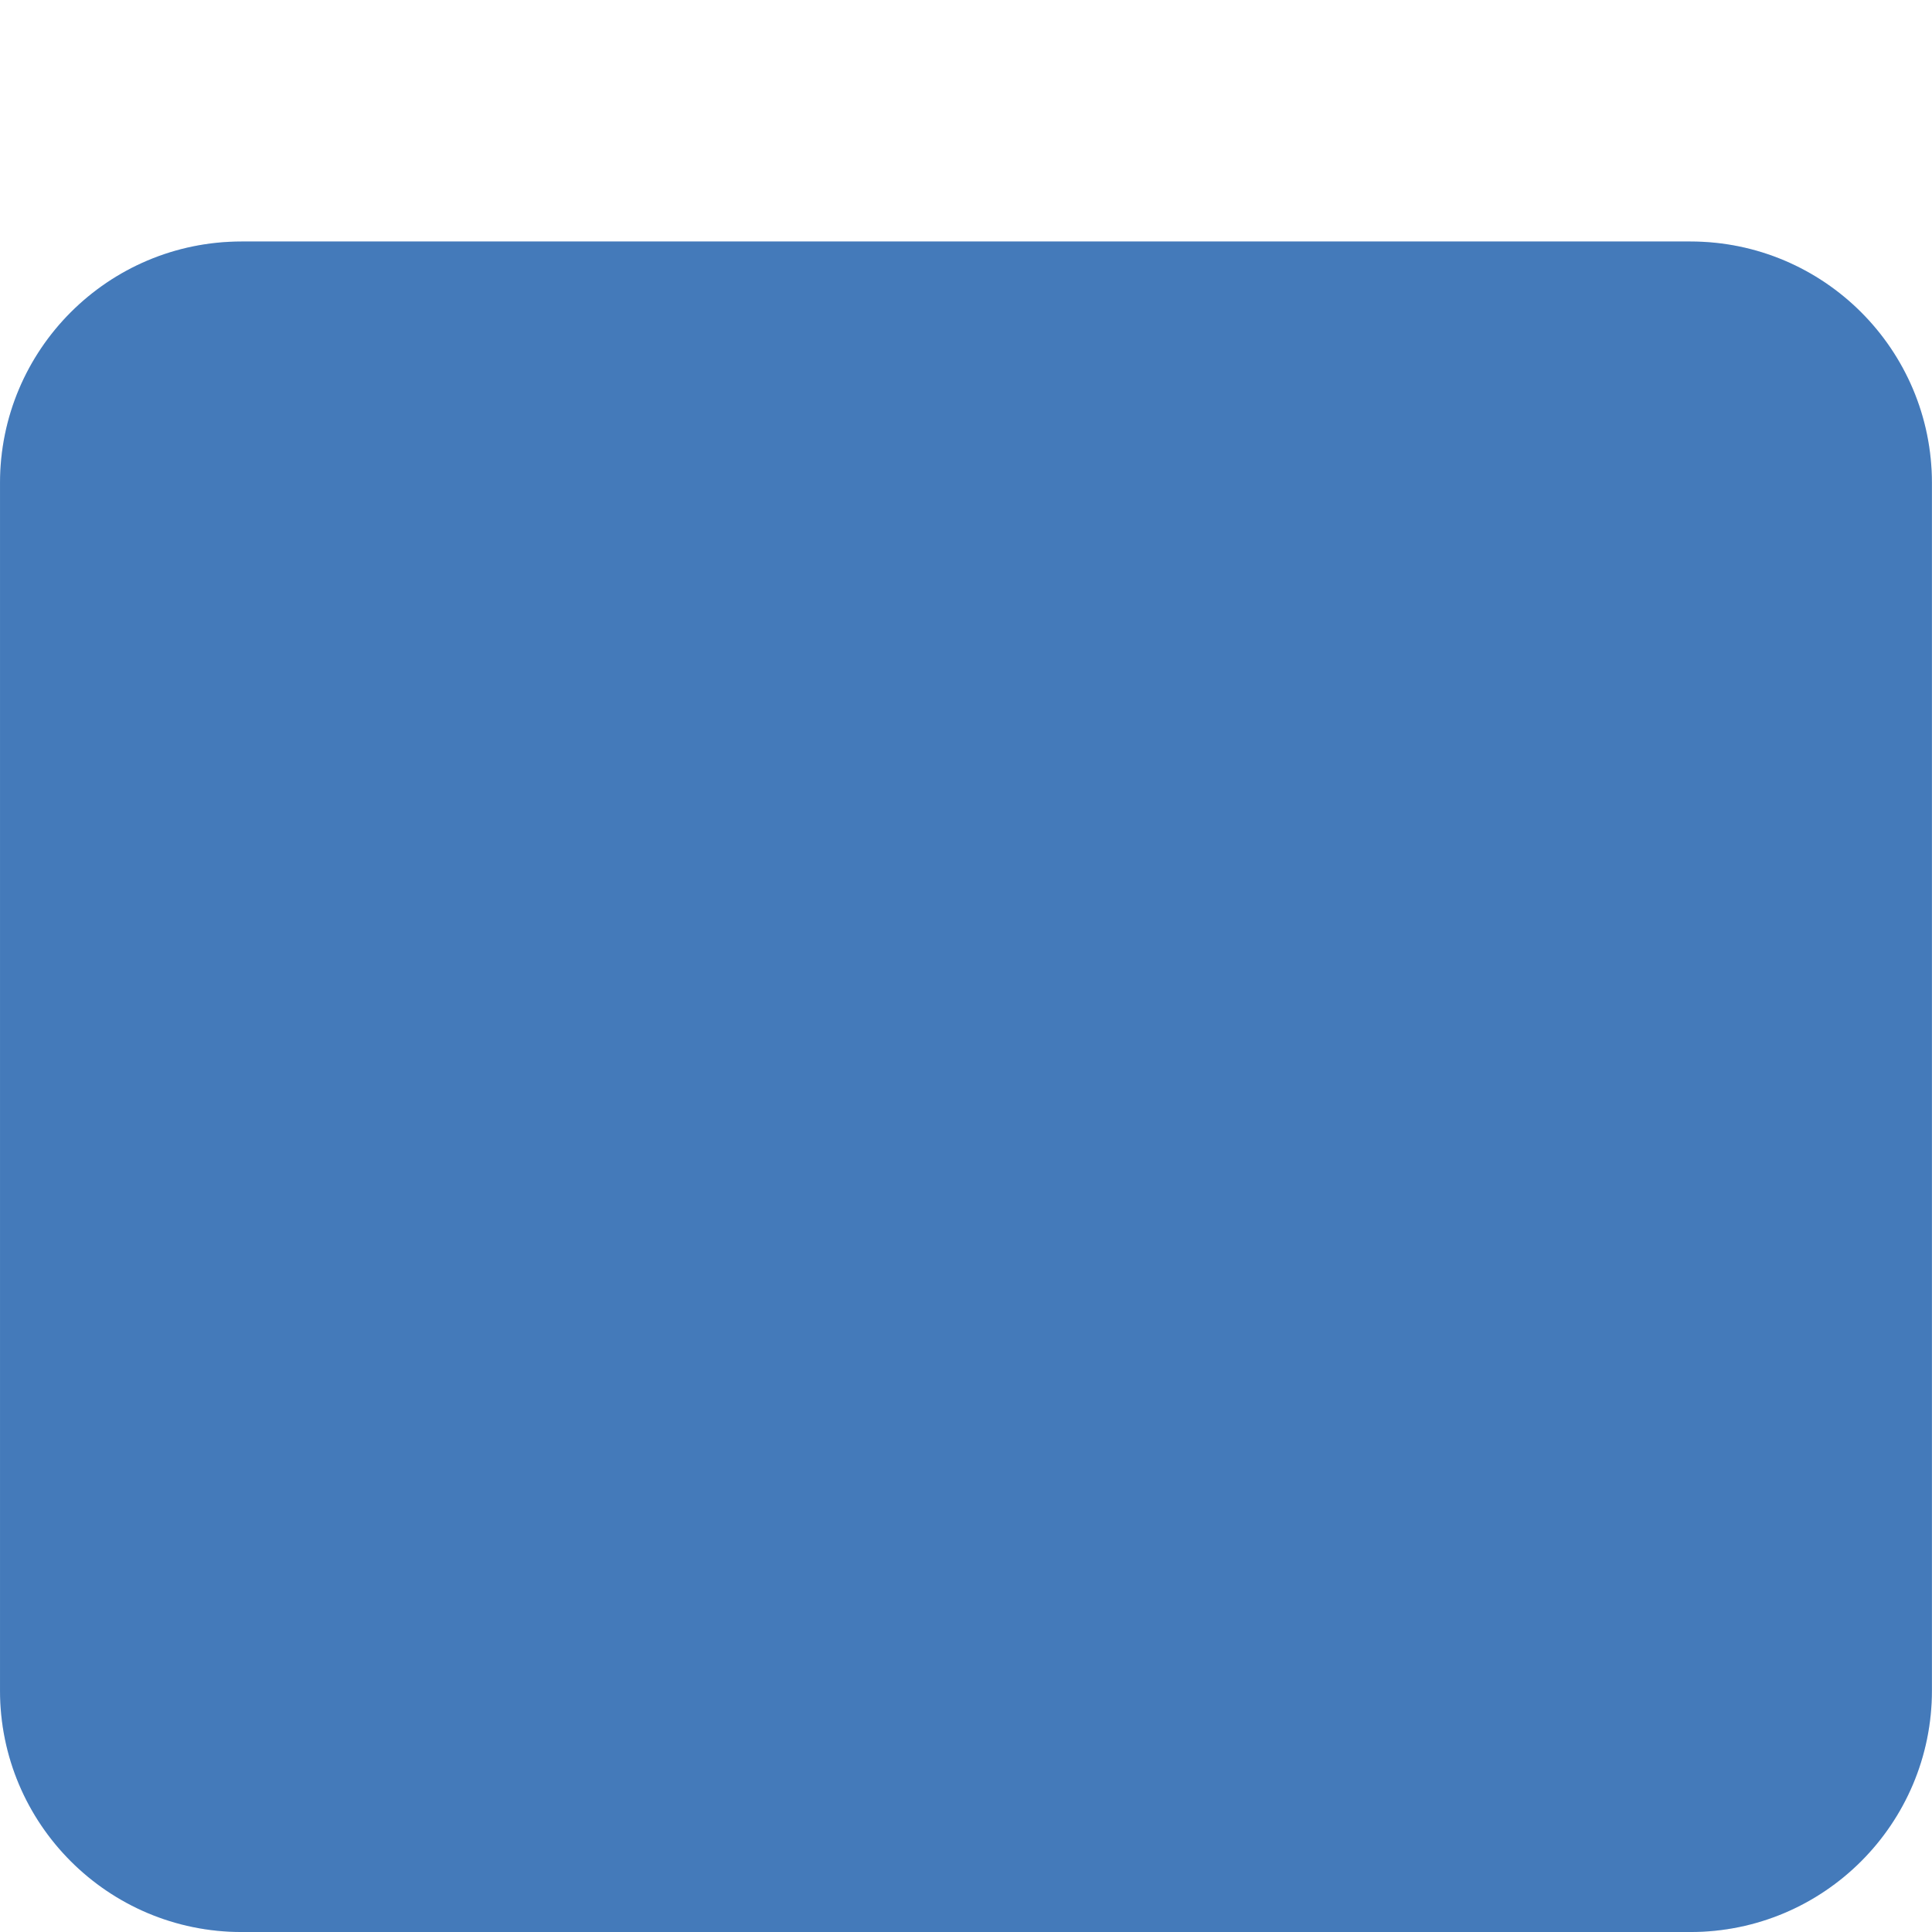
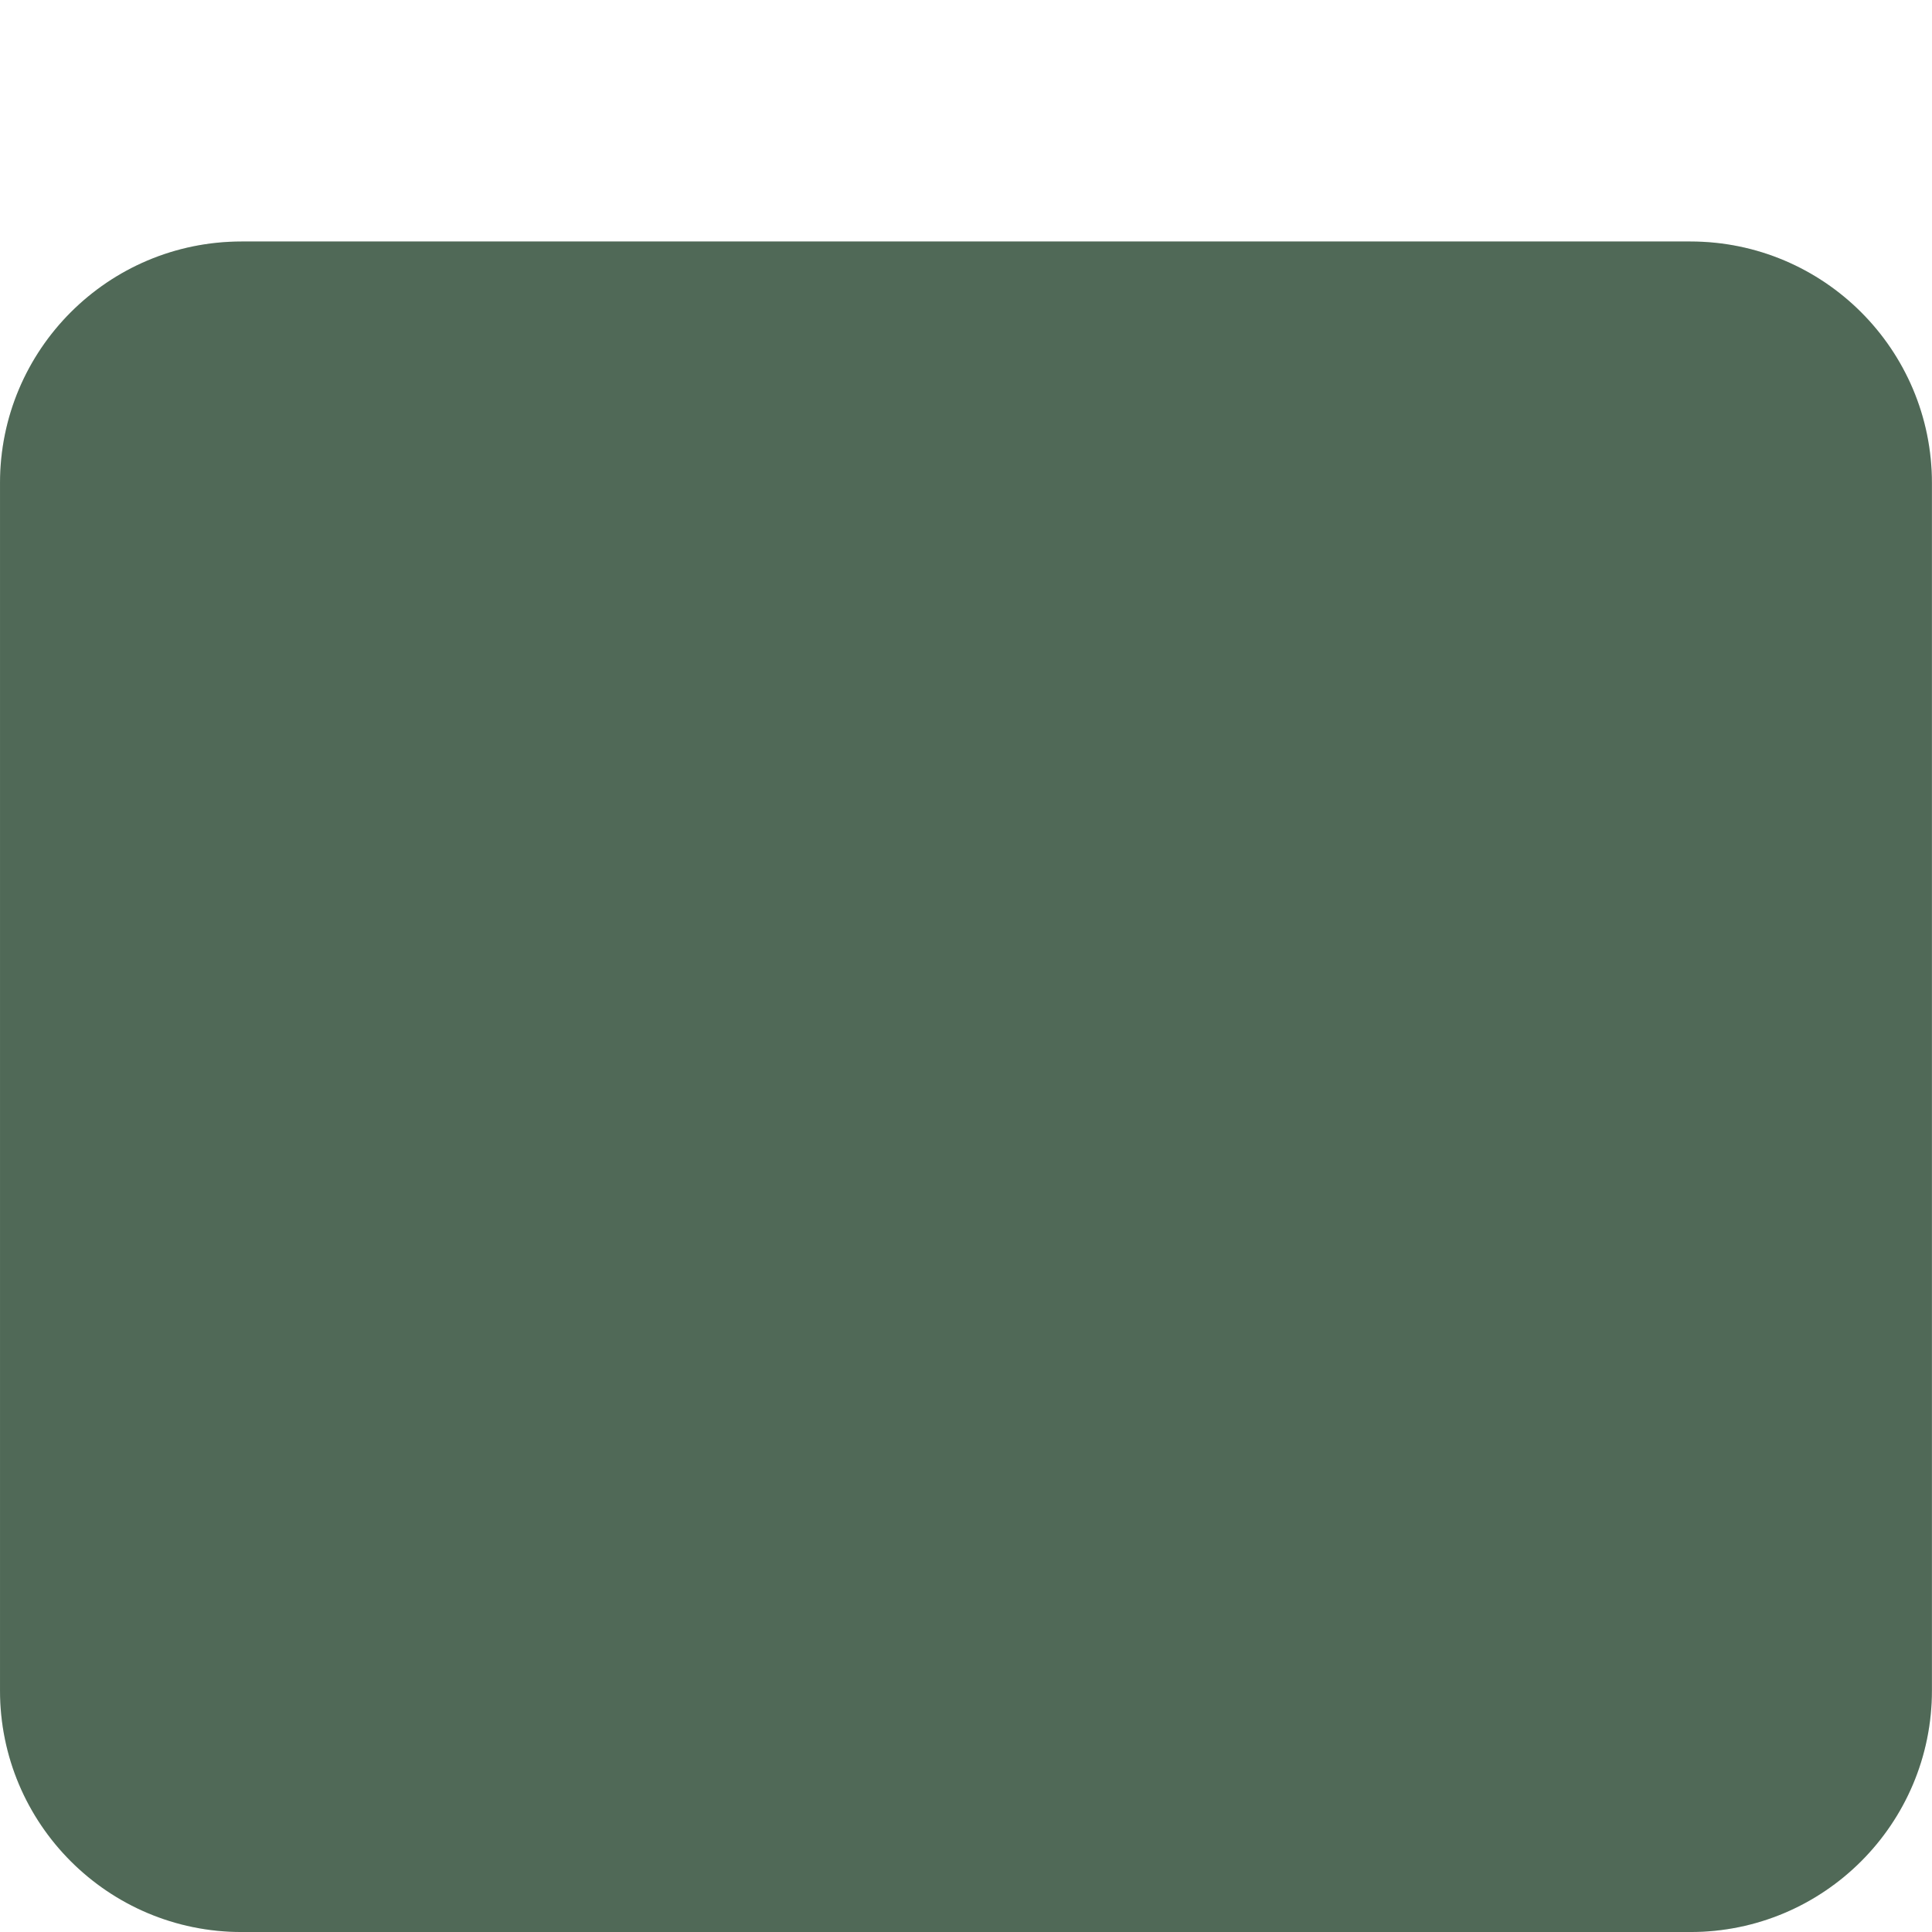
<svg xmlns="http://www.w3.org/2000/svg" xmlns:ns2="http://www.openswatchbook.org/uri/2009/osb" xmlns:xlink="http://www.w3.org/1999/xlink" width="16" height="16" id="svg7355" version="1.1">
  <defs id="defs7357">
    <radialGradient xlink:href="#linearGradient36429" id="radialGradient7461" gradientUnits="userSpaceOnUse" gradientTransform="matrix(1.011539,0,0,0.5758211,-0.3926219,71.83807)" cx="47.429" cy="167.168" fx="47.429" fy="167.168" r="37" />
    <linearGradient id="linearGradient36429">
-       <stop id="stop36431" offset="0" style="stop-color:#ffffff;stop-opacity:1;" />
-       <stop id="stop36433" offset="1" style="stop-color:#ffffff;stop-opacity:0;" />
+       <stop id="stop36431" offset="0" style="stop-color:#D89840;stop-opacity:1;" />
+       <stop id="stop36433" offset="1" style="stop-color:#D89840;stop-opacity:0;" />
    </linearGradient>
    <radialGradient xlink:href="#linearGradient36471" id="radialGradient7463" gradientUnits="userSpaceOnUse" gradientTransform="matrix(1.189155,0,0,0.5551325,-9.281289,36.12653)" cx="49.067" cy="242.504" fx="49.067" fy="242.504" r="37.007" />
    <linearGradient id="linearGradient36471">
-       <stop id="stop36473" offset="0" style="stop-color:#ffffff;stop-opacity:1;" />
-       <stop id="stop36475" offset="1" style="stop-color:#ffffff;stop-opacity:0;" />
+       <stop id="stop36473" offset="0" style="stop-color:#D89840;stop-opacity:1;" />
+       <stop id="stop36475" offset="1" style="stop-color:#D89840;stop-opacity:0;" />
    </linearGradient>
    <radialGradient r="37.007" fy="242.504" fx="49.067" cy="242.504" cx="49.067" gradientTransform="matrix(1.189155,0,0,0.1525213,-9.281289,132.5277)" gradientUnits="userSpaceOnUse" id="radialGradient7488" xlink:href="#linearGradient36471" />
    <linearGradient gradientTransform="translate(151.1315,-183)" xlink:href="#selected_bg_color" id="linearGradient4179" x1="16.551" y1="162.132" x2="16.551" y2="172" gradientUnits="userSpaceOnUse" />
    <linearGradient id="selected_bg_color" ns2:paint="solid">
-       <stop style="stop-color:#5294e2;stop-opacity:1;" offset="0" id="stop4177" />
+       <stop style="stop-color:#61806a;stop-opacity:1;" offset="0" id="stop4177" />
    </linearGradient>
  </defs>
  <g id="layer1" transform="matrix(1.621328,0,0,1.621328,-431.6347,-376.5527)">
    <g style="display:inline" id="g30864" transform="translate(255.223,70.11809)">
      <rect rx="1.234" style="display:inline;opacity:1;fill:url(#linearGradient4179);fill-opacity:1;stroke:none" id="rect4145-3" width="8.635" height="9.868" x="163.365" y="-20.868" ry="1.234" transform="matrix(0,1,-1,0,0,0)" />
      <rect rx="1.234" style="display:inline;opacity:1;fill:#000000;fill-opacity:0.176;stroke:none" id="rect4145-3-8" width="8.635" height="9.868" x="163.365" y="-20.868" ry="1.234" transform="matrix(0,1,-1,0,0,0)" />
    </g>
  </g>
</svg>
